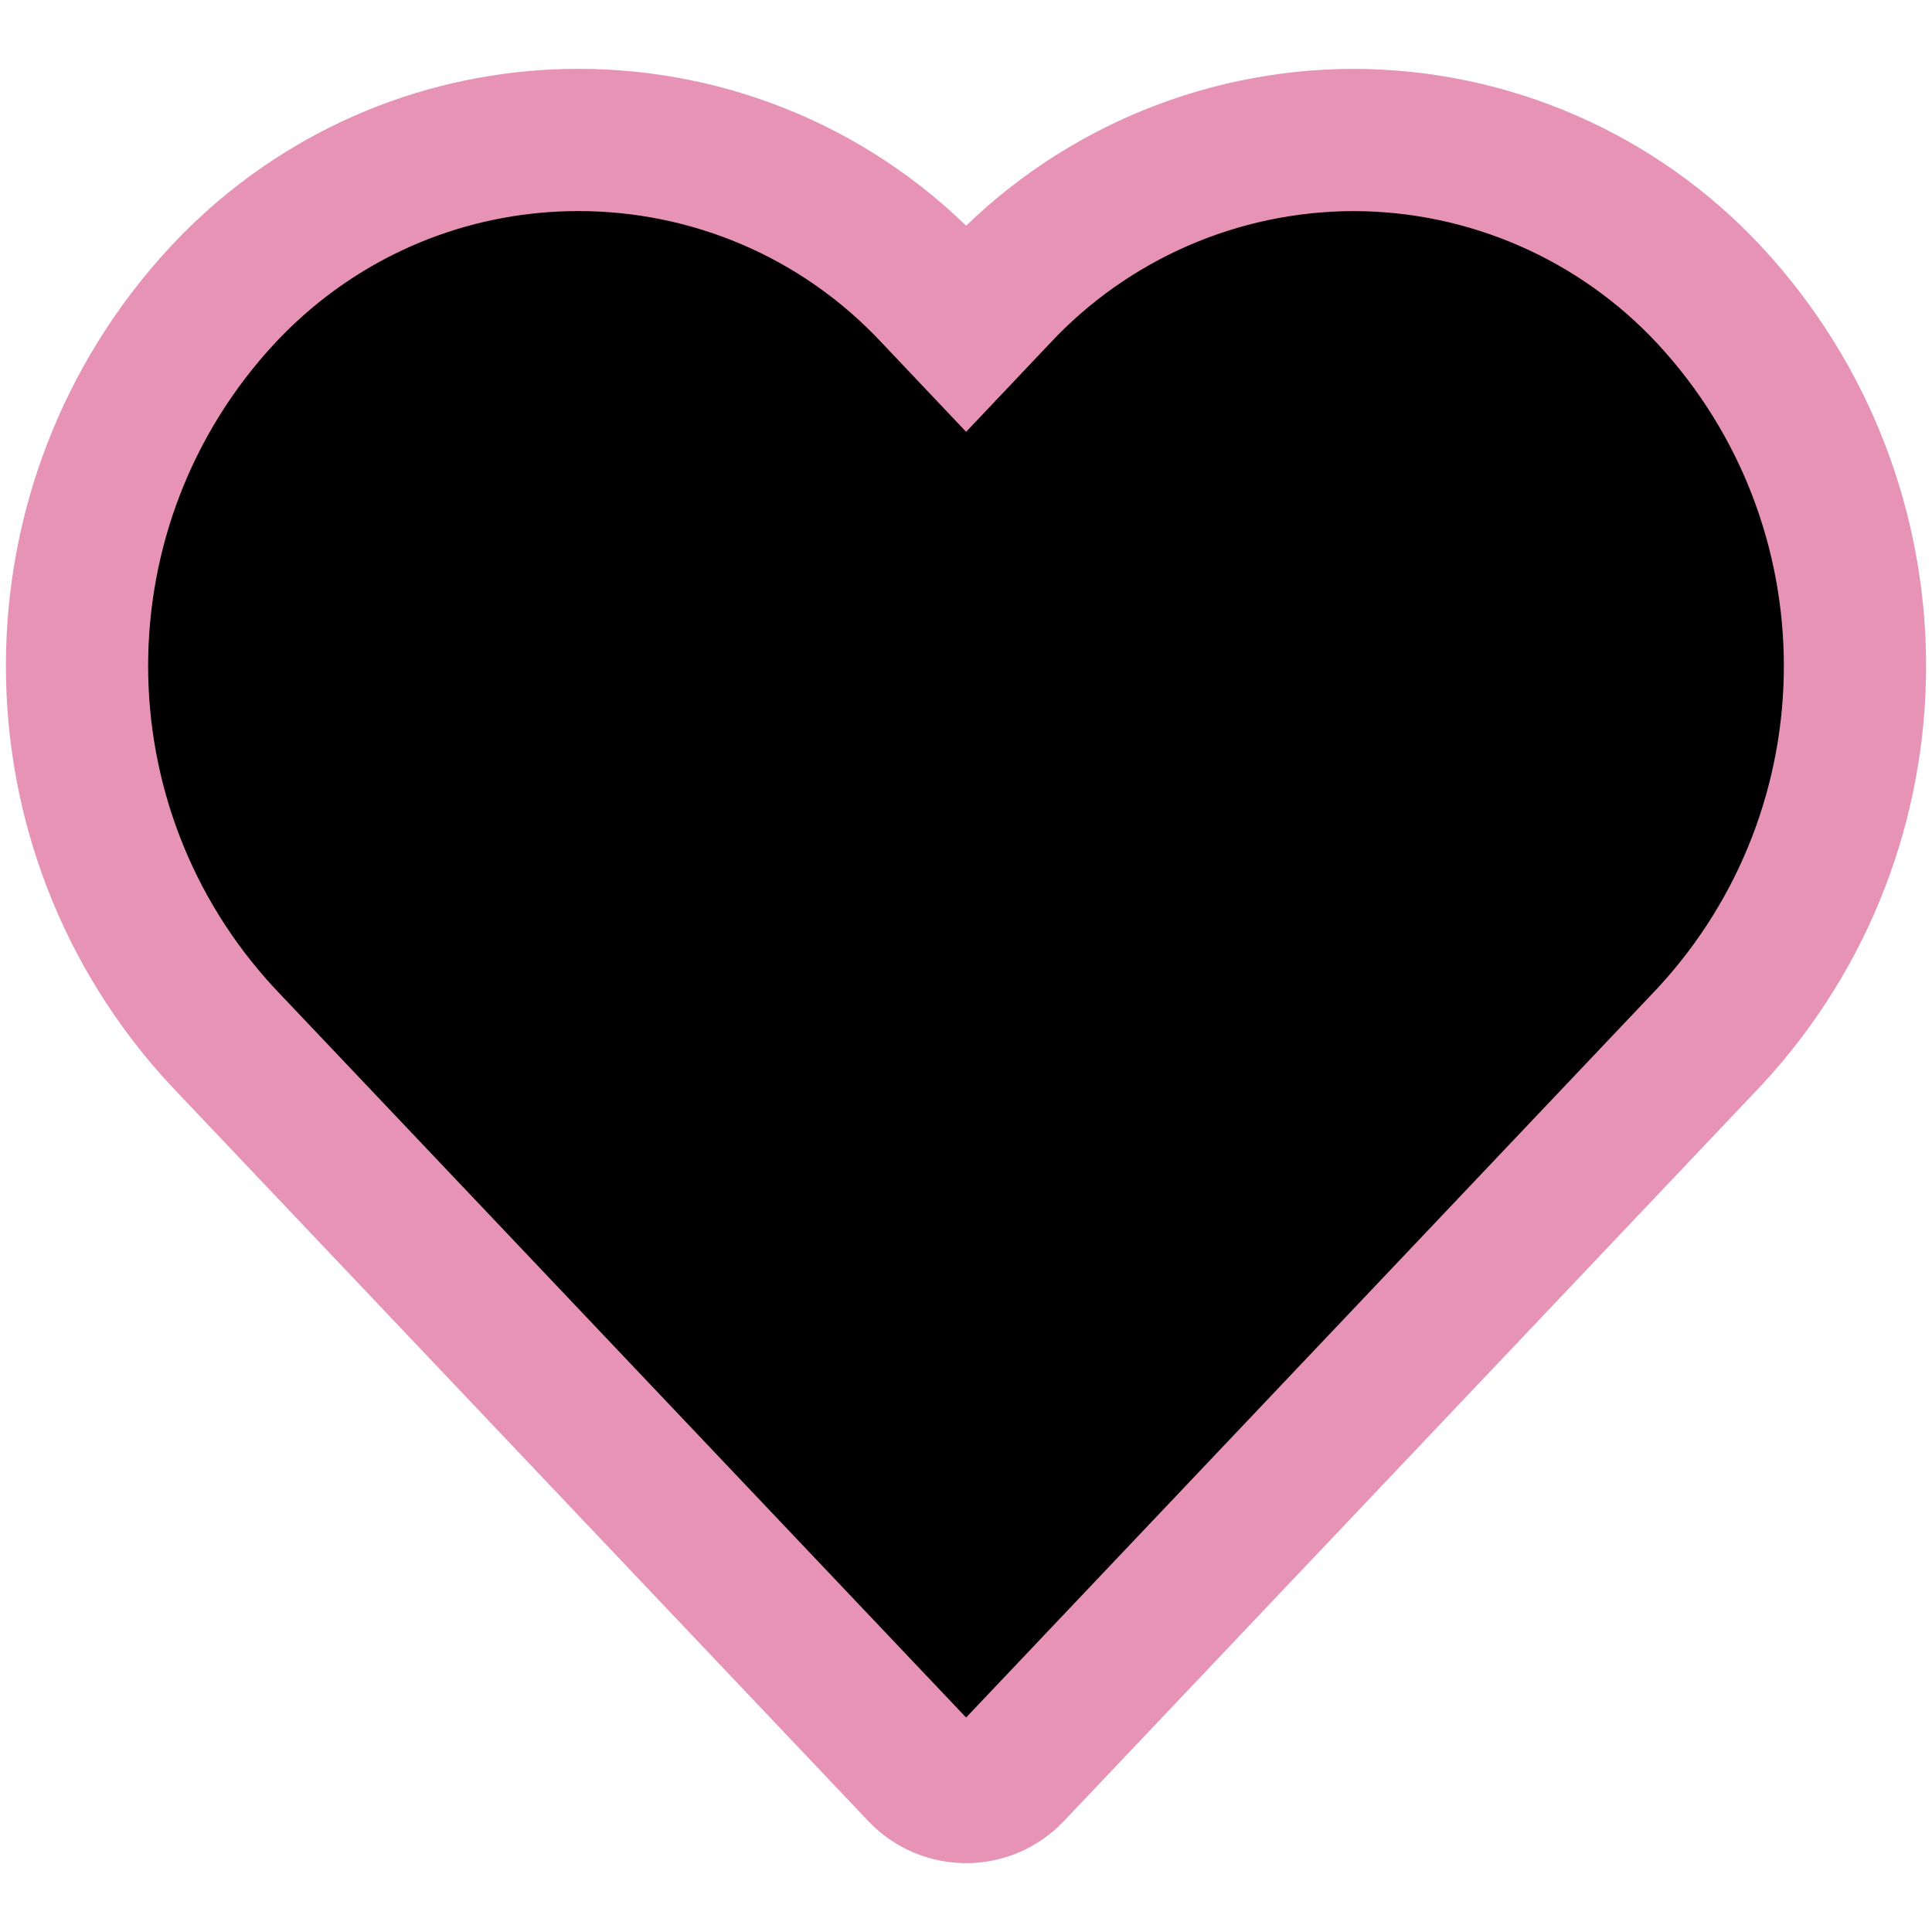
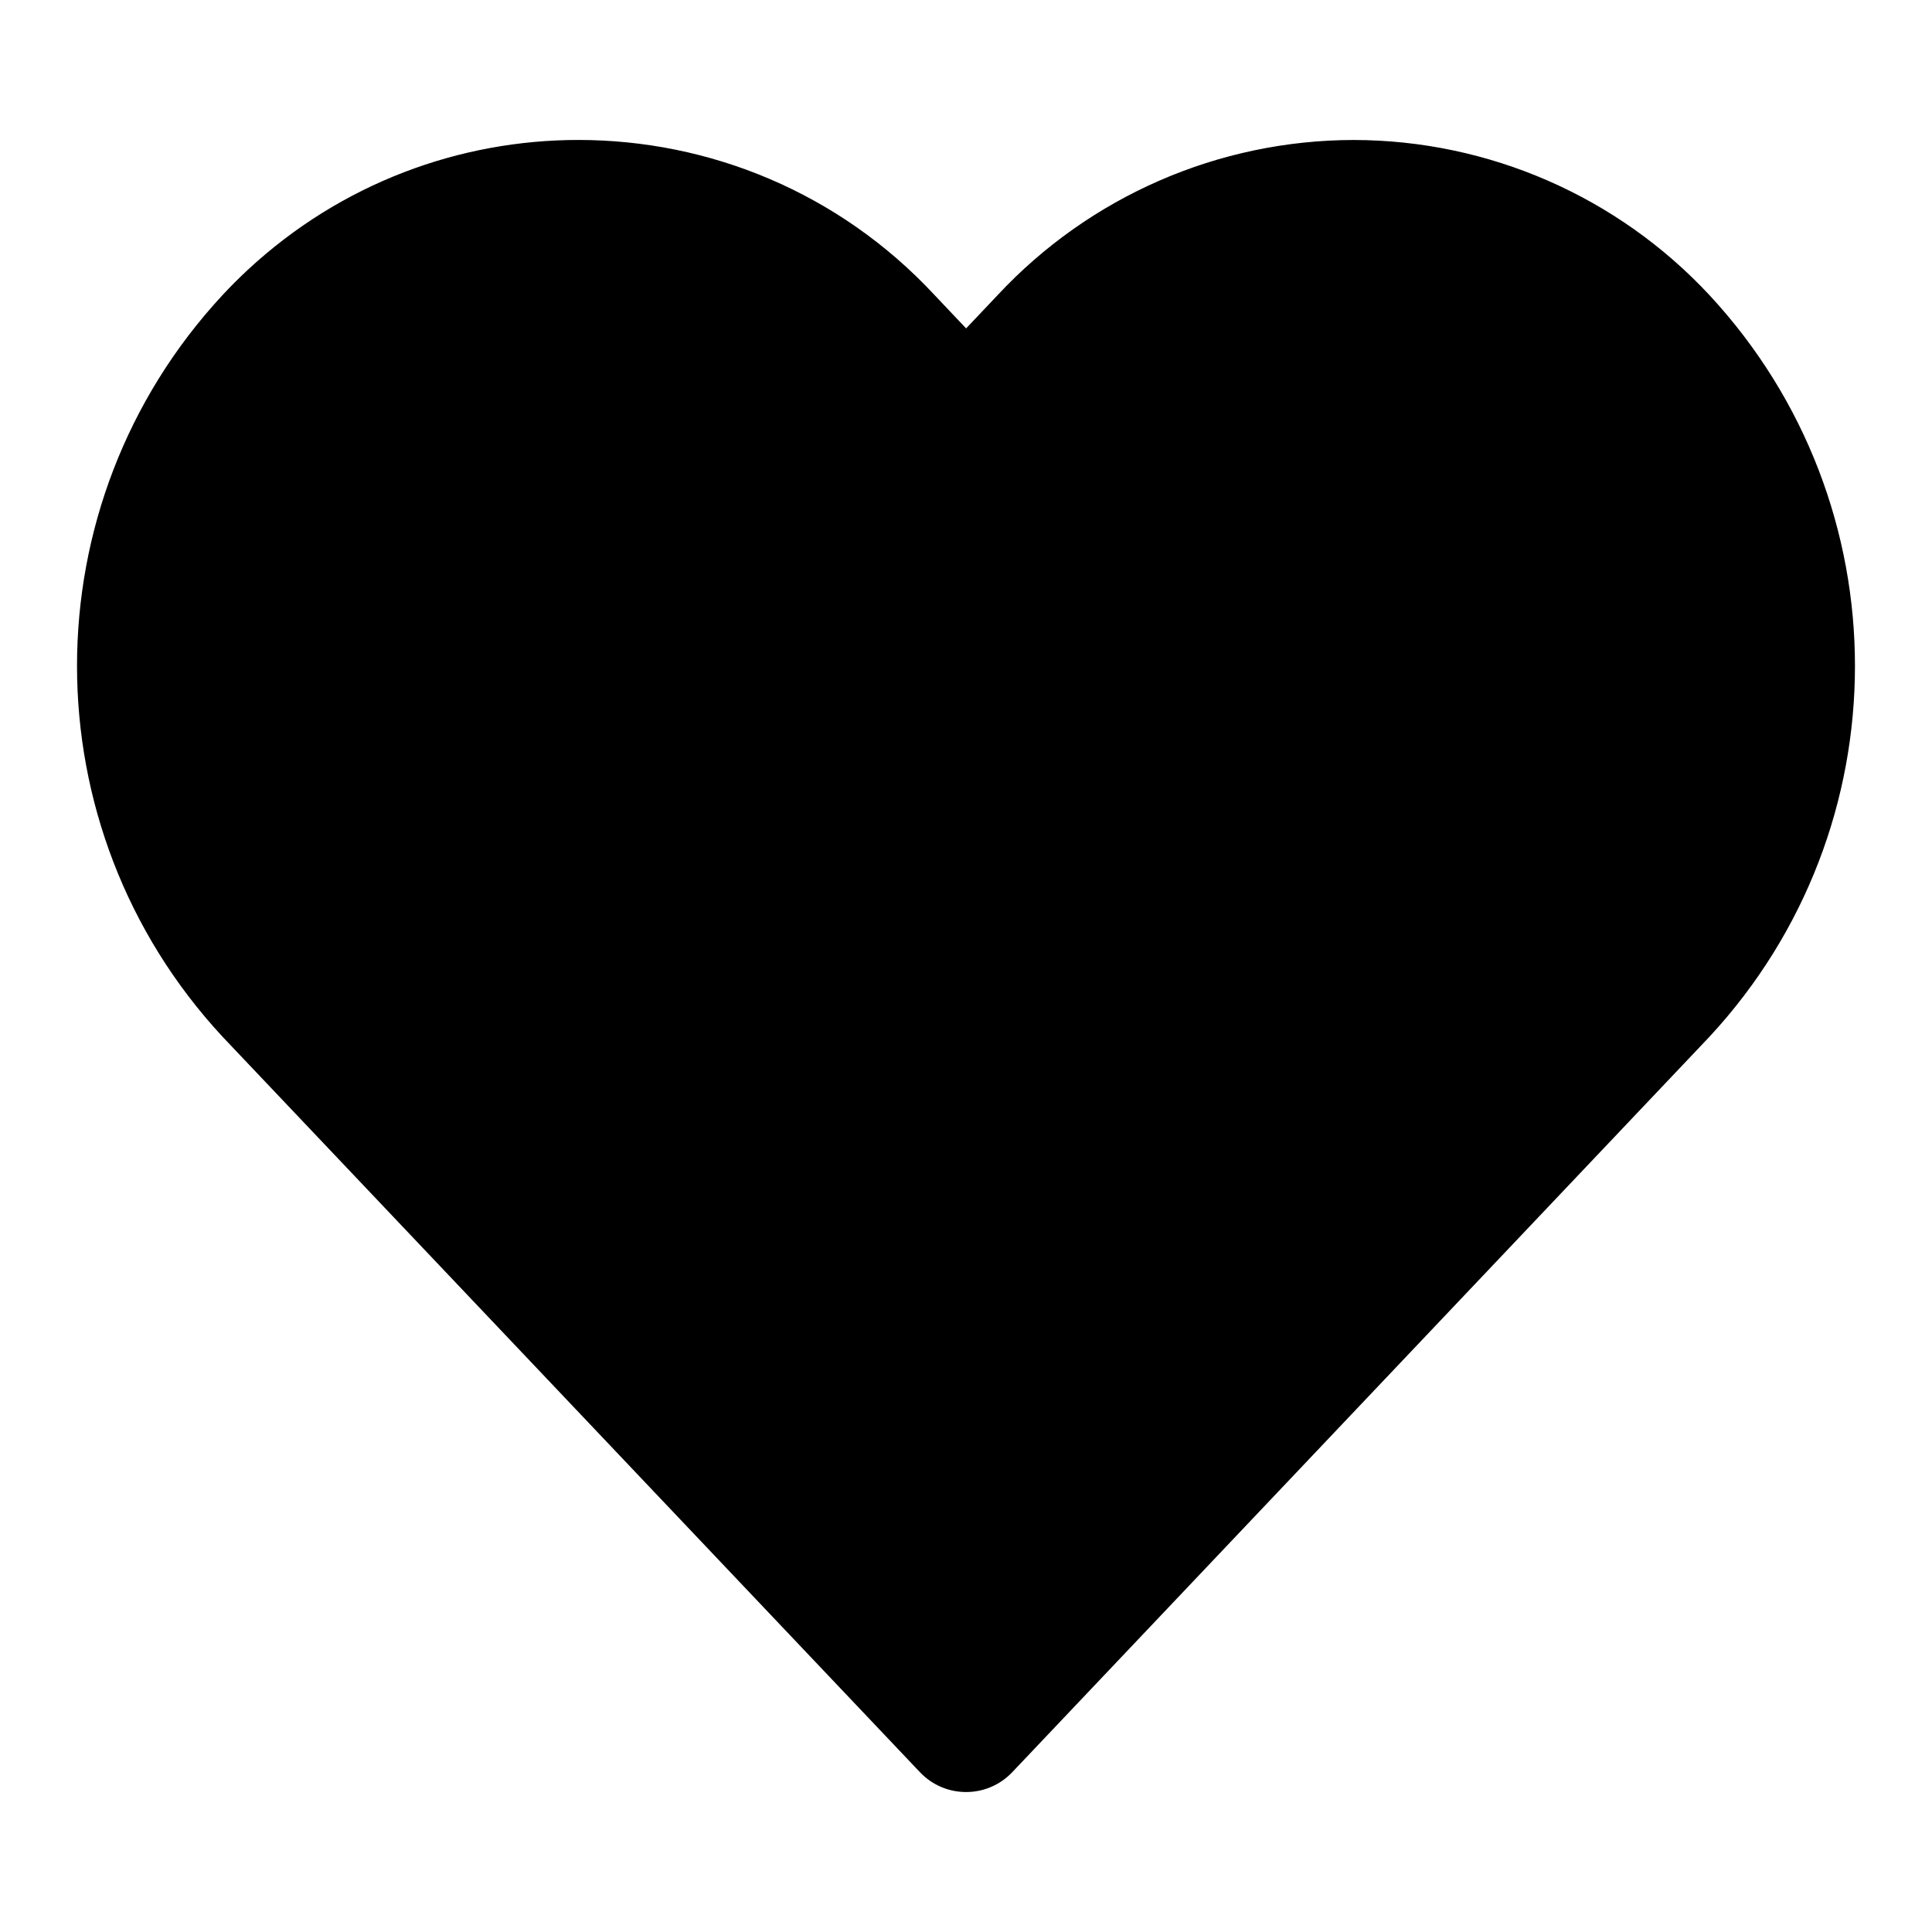
<svg xmlns="http://www.w3.org/2000/svg" version="1.1" id="Capa_1" x="0px" y="0px" width="35" height="35" viewBox="0.063 -0.5 108.667 101.5" enable-background="new 0.063 -0.5 108.667 101.5" xml:space="preserve">
-   <path fill="" stroke="#E693B5" stroke-width="8" stroke-miterlimit="10" d="M96.22,12.524  C91.047,6.964,83.799,3.801,76.205,3.79c-7.601,0.009-14.854,3.17-20.035,8.731l-1.767,1.866l-1.767-1.866  c-5.387-5.799-12.703-8.733-20.038-8.733c-6.662,0-13.34,2.42-18.606,7.313c-0.49,0.456-0.964,0.929-1.419,1.419  c-10.904,11.762-10.904,29.938,0,41.701l39.234,41.375c0.703,0.742,1.648,1.115,2.596,1.115c0.882,0,1.766-0.324,2.457-0.979  c0.048-0.043,0.094-0.09,0.138-0.137L96.22,54.222C107.123,42.46,107.123,24.284,96.22,12.524z" />
+   <path stroke-width="8" stroke-miterlimit="10" d="M96.22,12.524  C91.047,6.964,83.799,3.801,76.205,3.79c-7.601,0.009-14.854,3.17-20.035,8.731l-1.767,1.866l-1.767-1.866  c-5.387-5.799-12.703-8.733-20.038-8.733c-6.662,0-13.34,2.42-18.606,7.313c-0.49,0.456-0.964,0.929-1.419,1.419  c-10.904,11.762-10.904,29.938,0,41.701l39.234,41.375c0.703,0.742,1.648,1.115,2.596,1.115c0.882,0,1.766-0.324,2.457-0.979  c0.048-0.043,0.094-0.09,0.138-0.137L96.22,54.222C107.123,42.46,107.123,24.284,96.22,12.524z" />
</svg>
